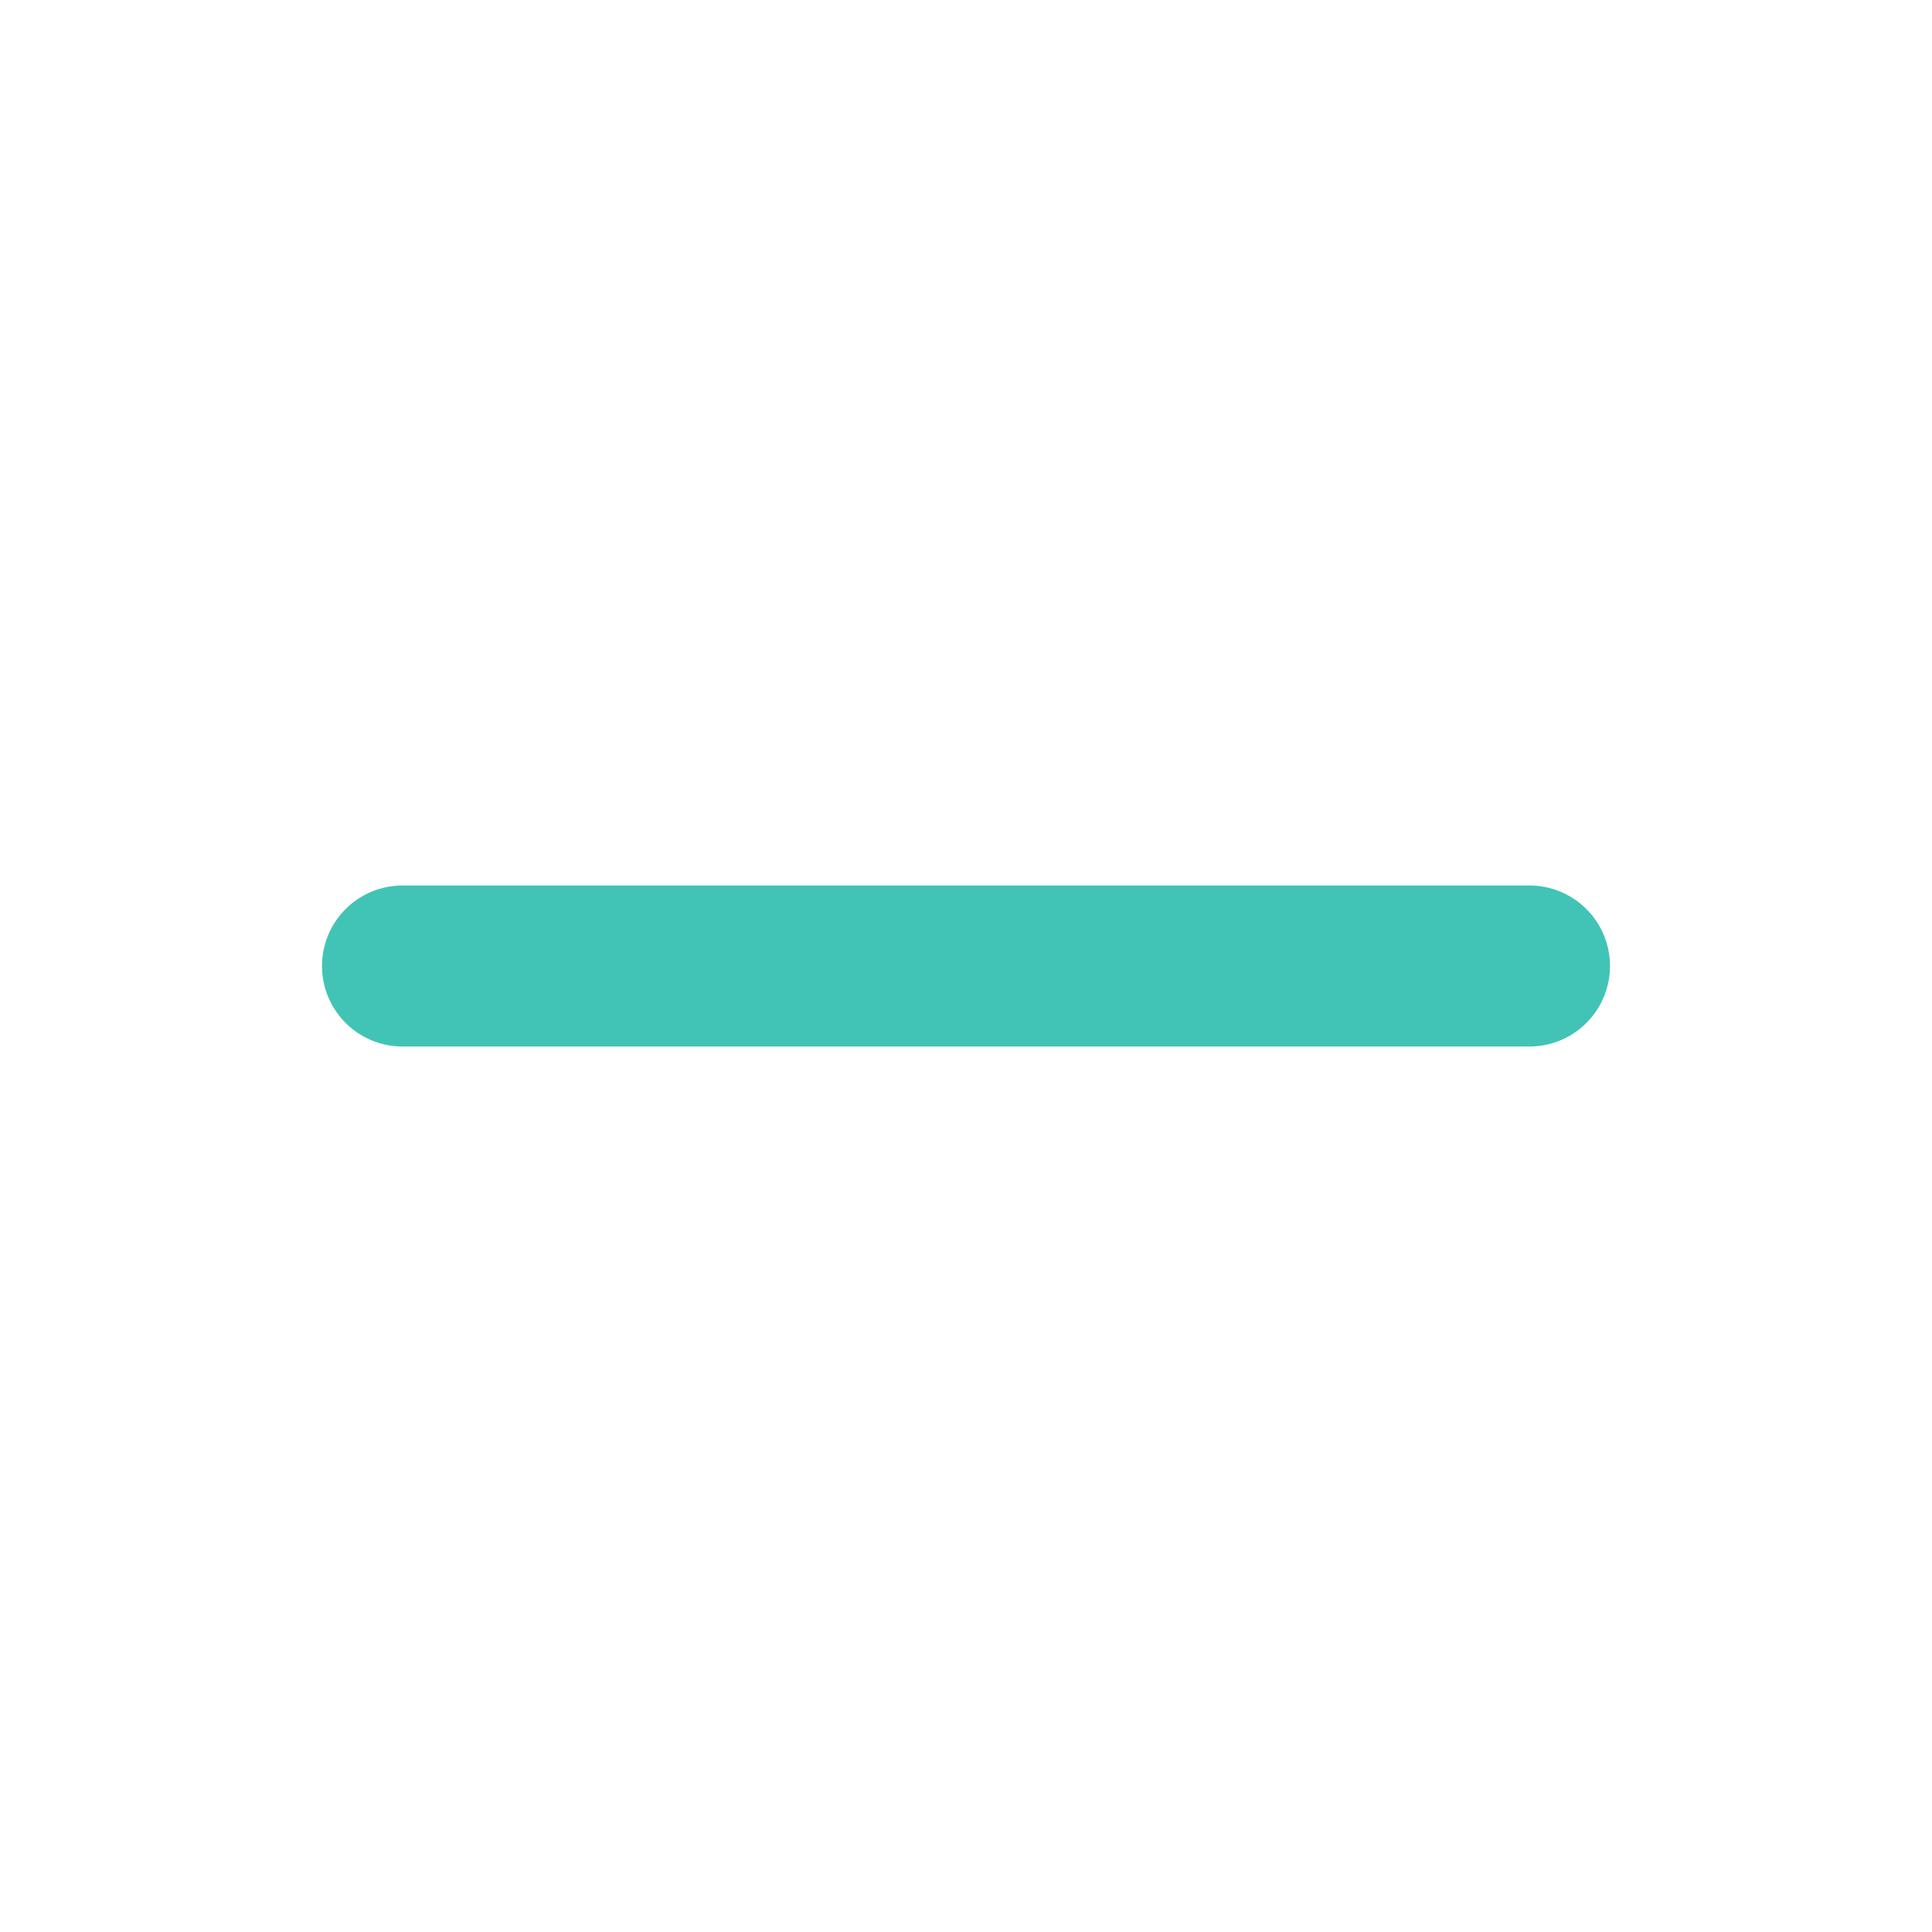
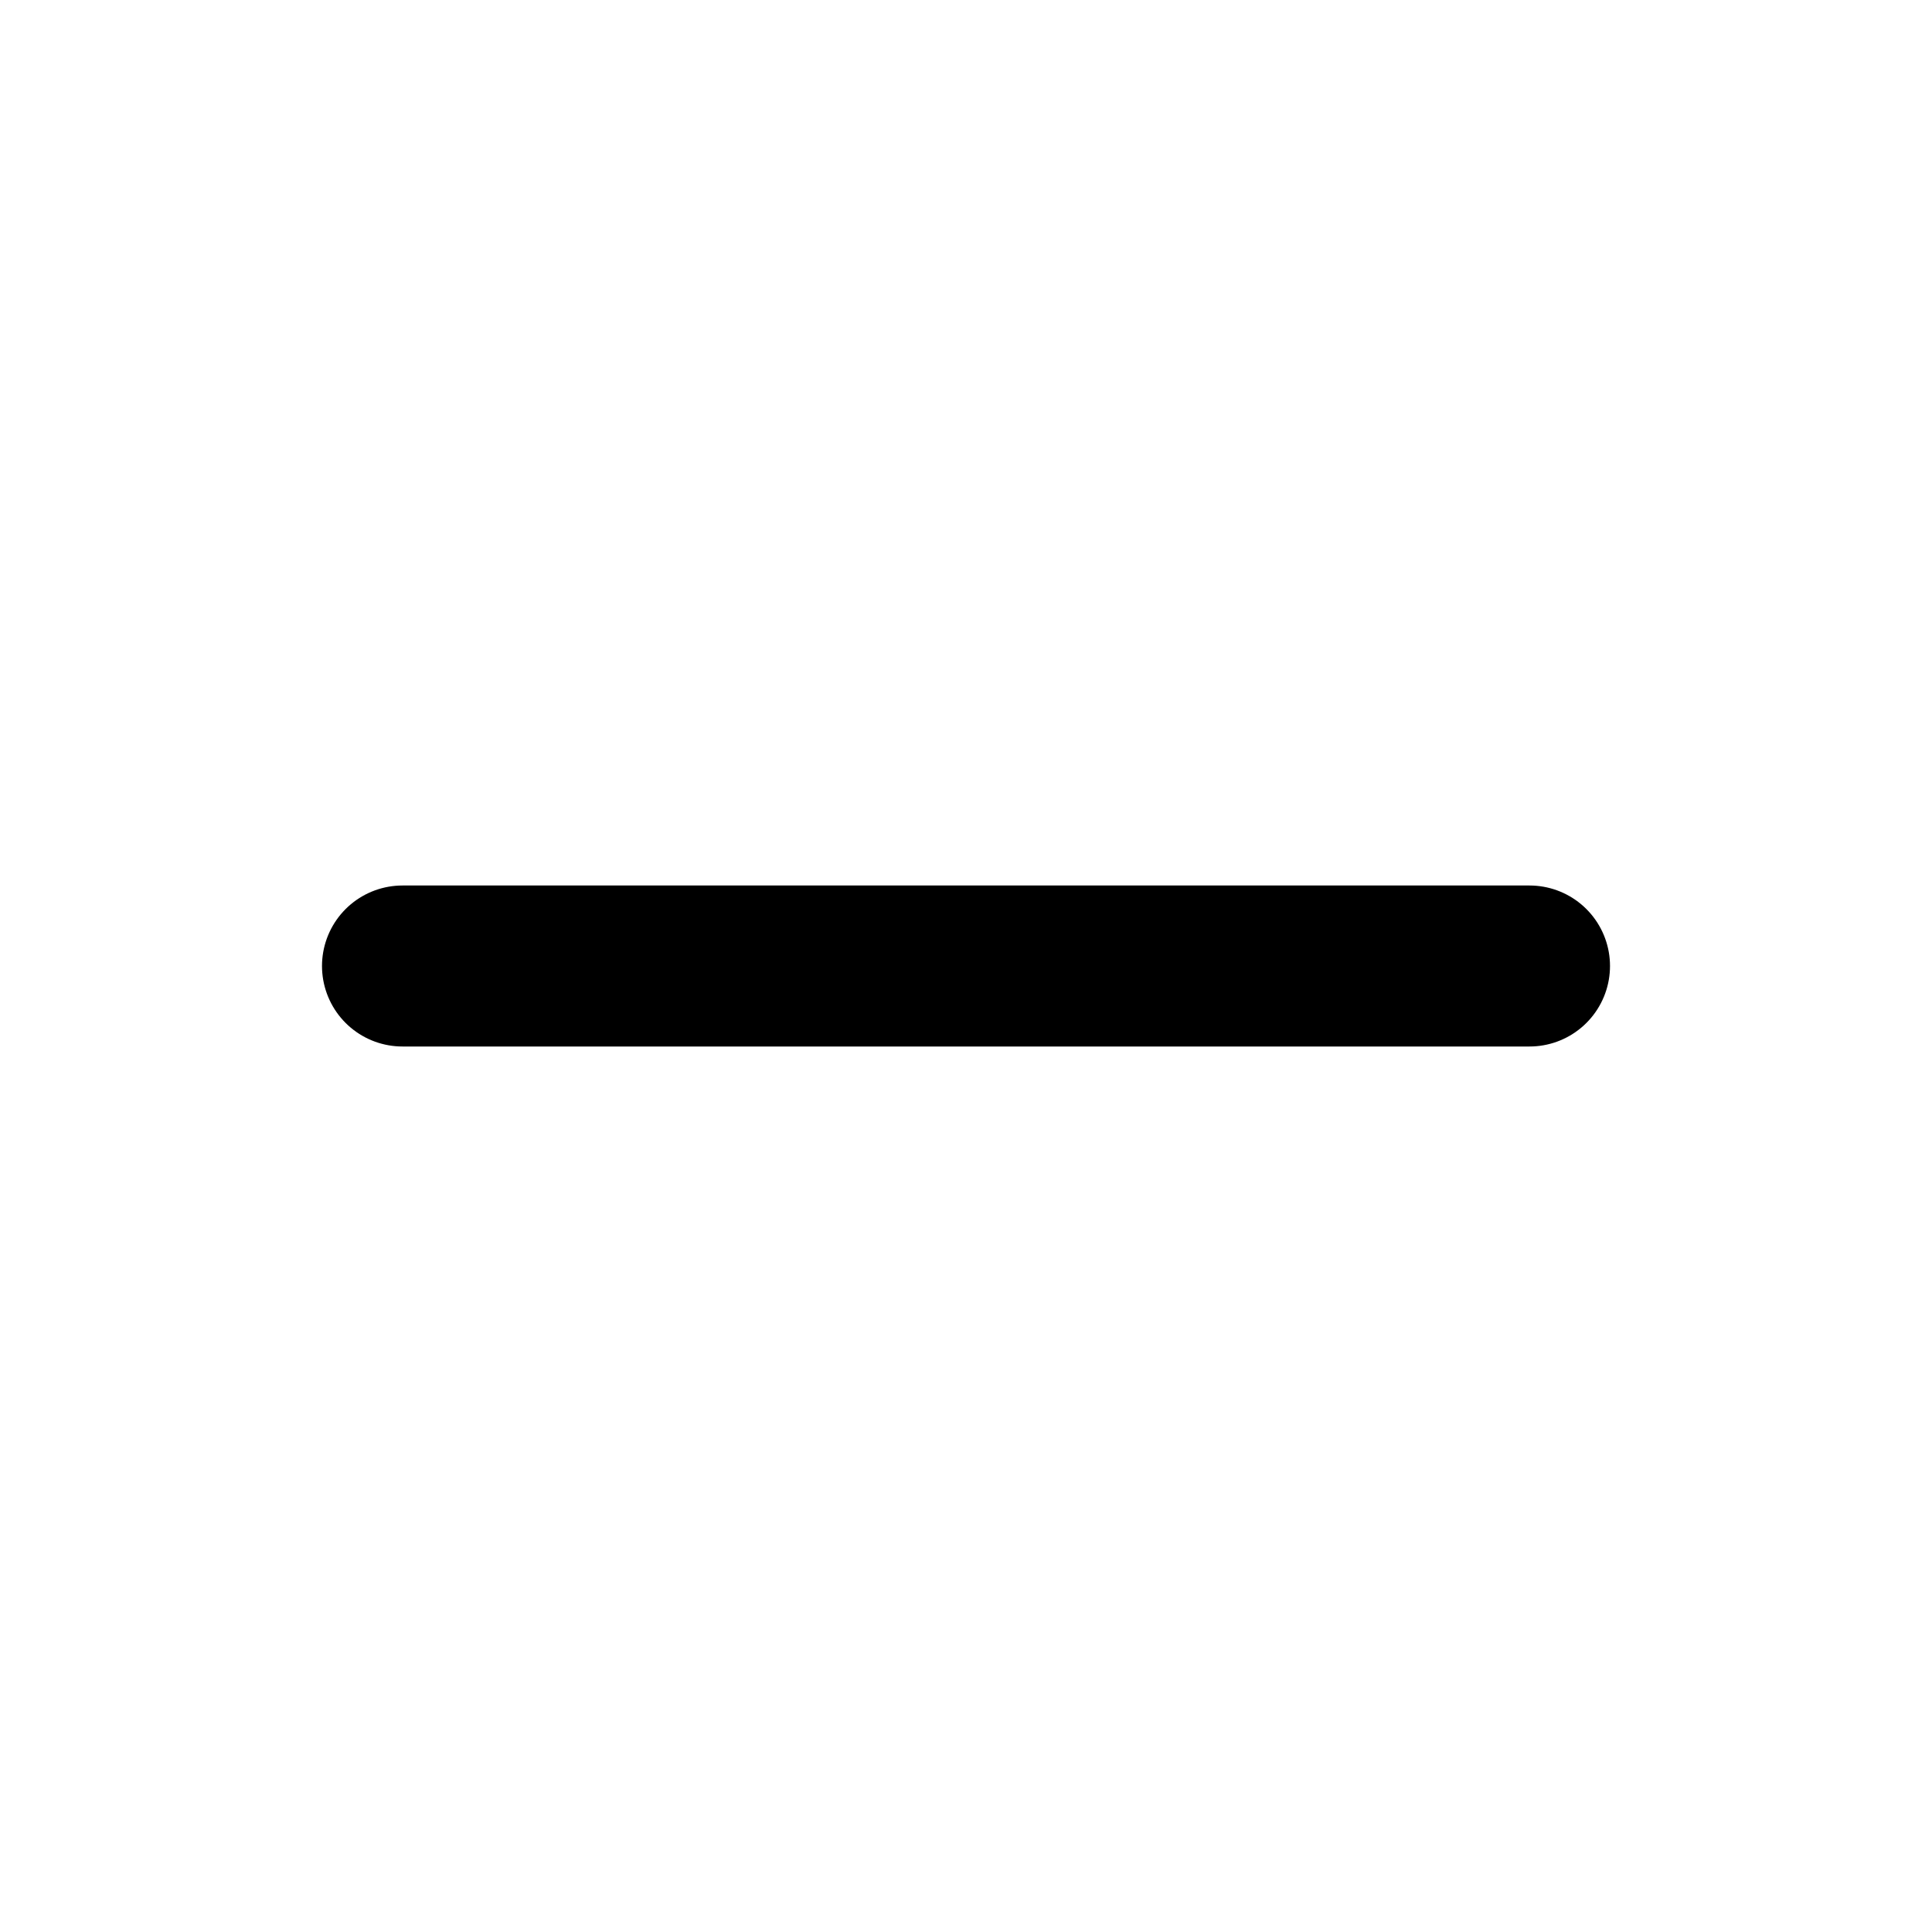
- <svg xmlns="http://www.w3.org/2000/svg" width="32" height="32" viewBox="0 0 24 24" fill="none" stroke="rgb(65, 196, 181)" stroke-width="2" stroke-linecap="round" stroke-linejoin="round" class="feather feather-minus">
+ <svg xmlns="http://www.w3.org/2000/svg" width="32" height="32" viewBox="0 0 24 24" fill="none" stroke="#000" stroke-width="2" stroke-linecap="round" stroke-linejoin="round" class="feather feather-minus">
  <line x1="5" y1="12" x2="19" y2="12" />
</svg>
